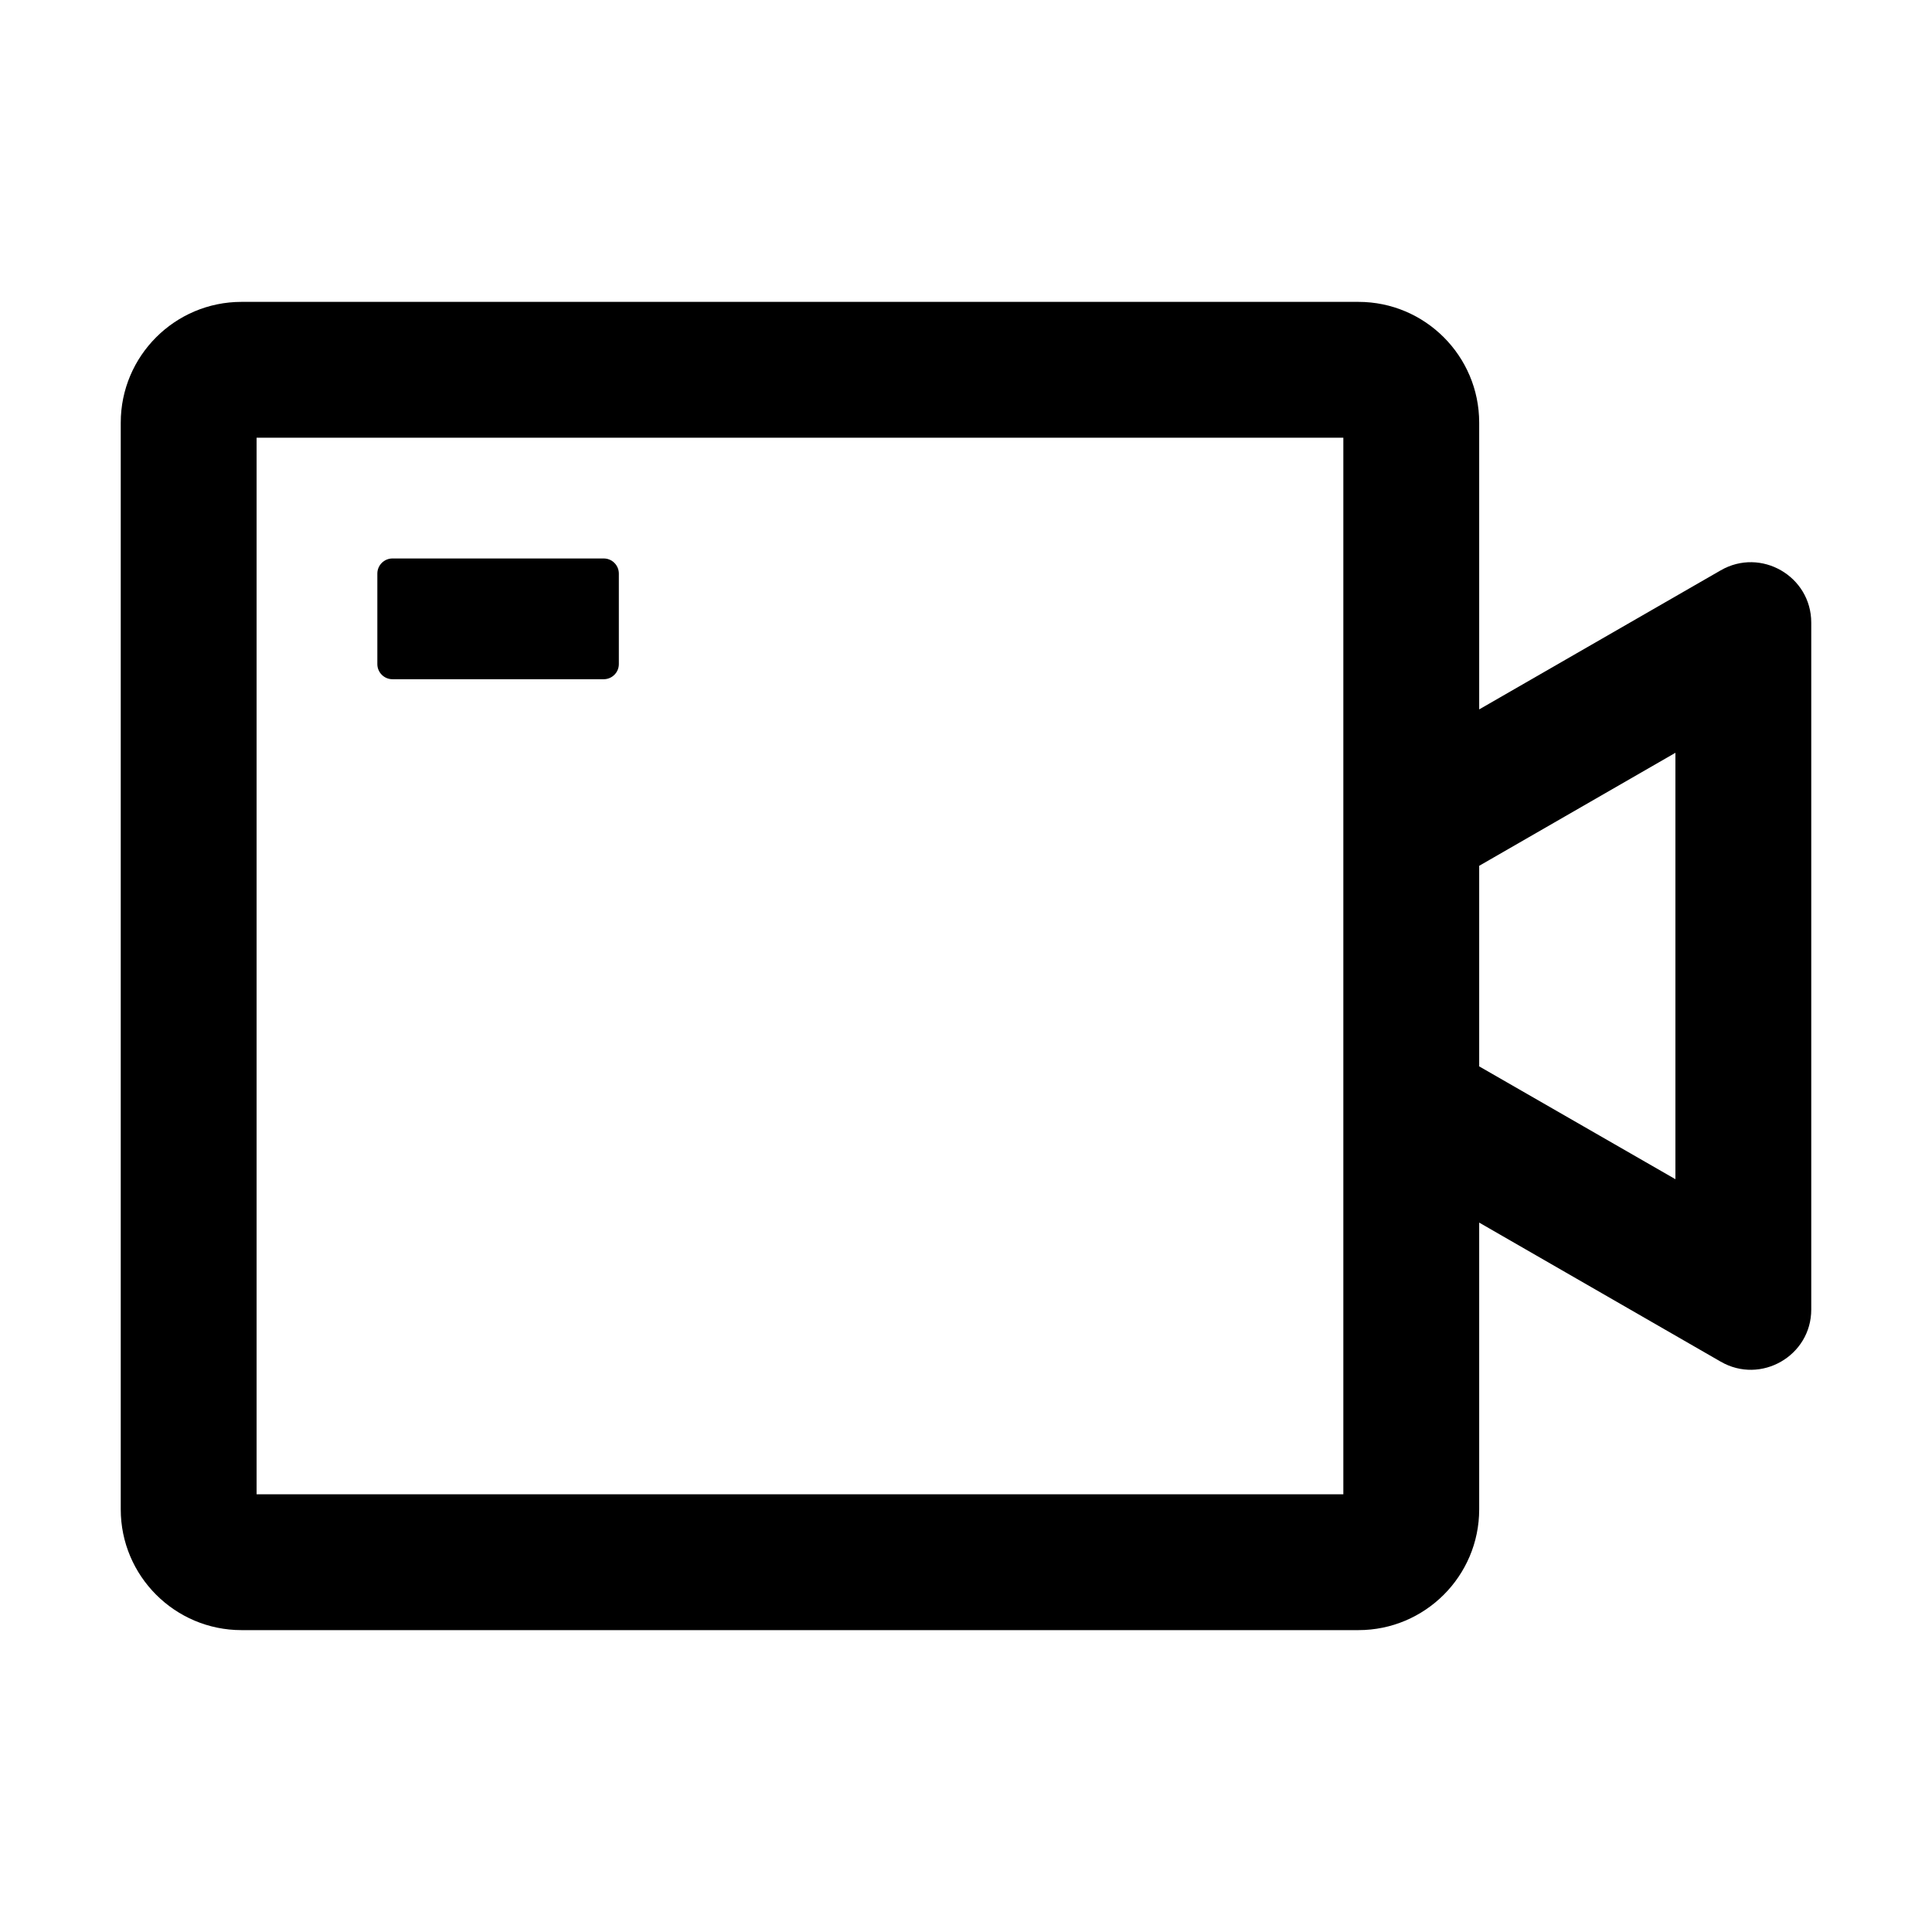
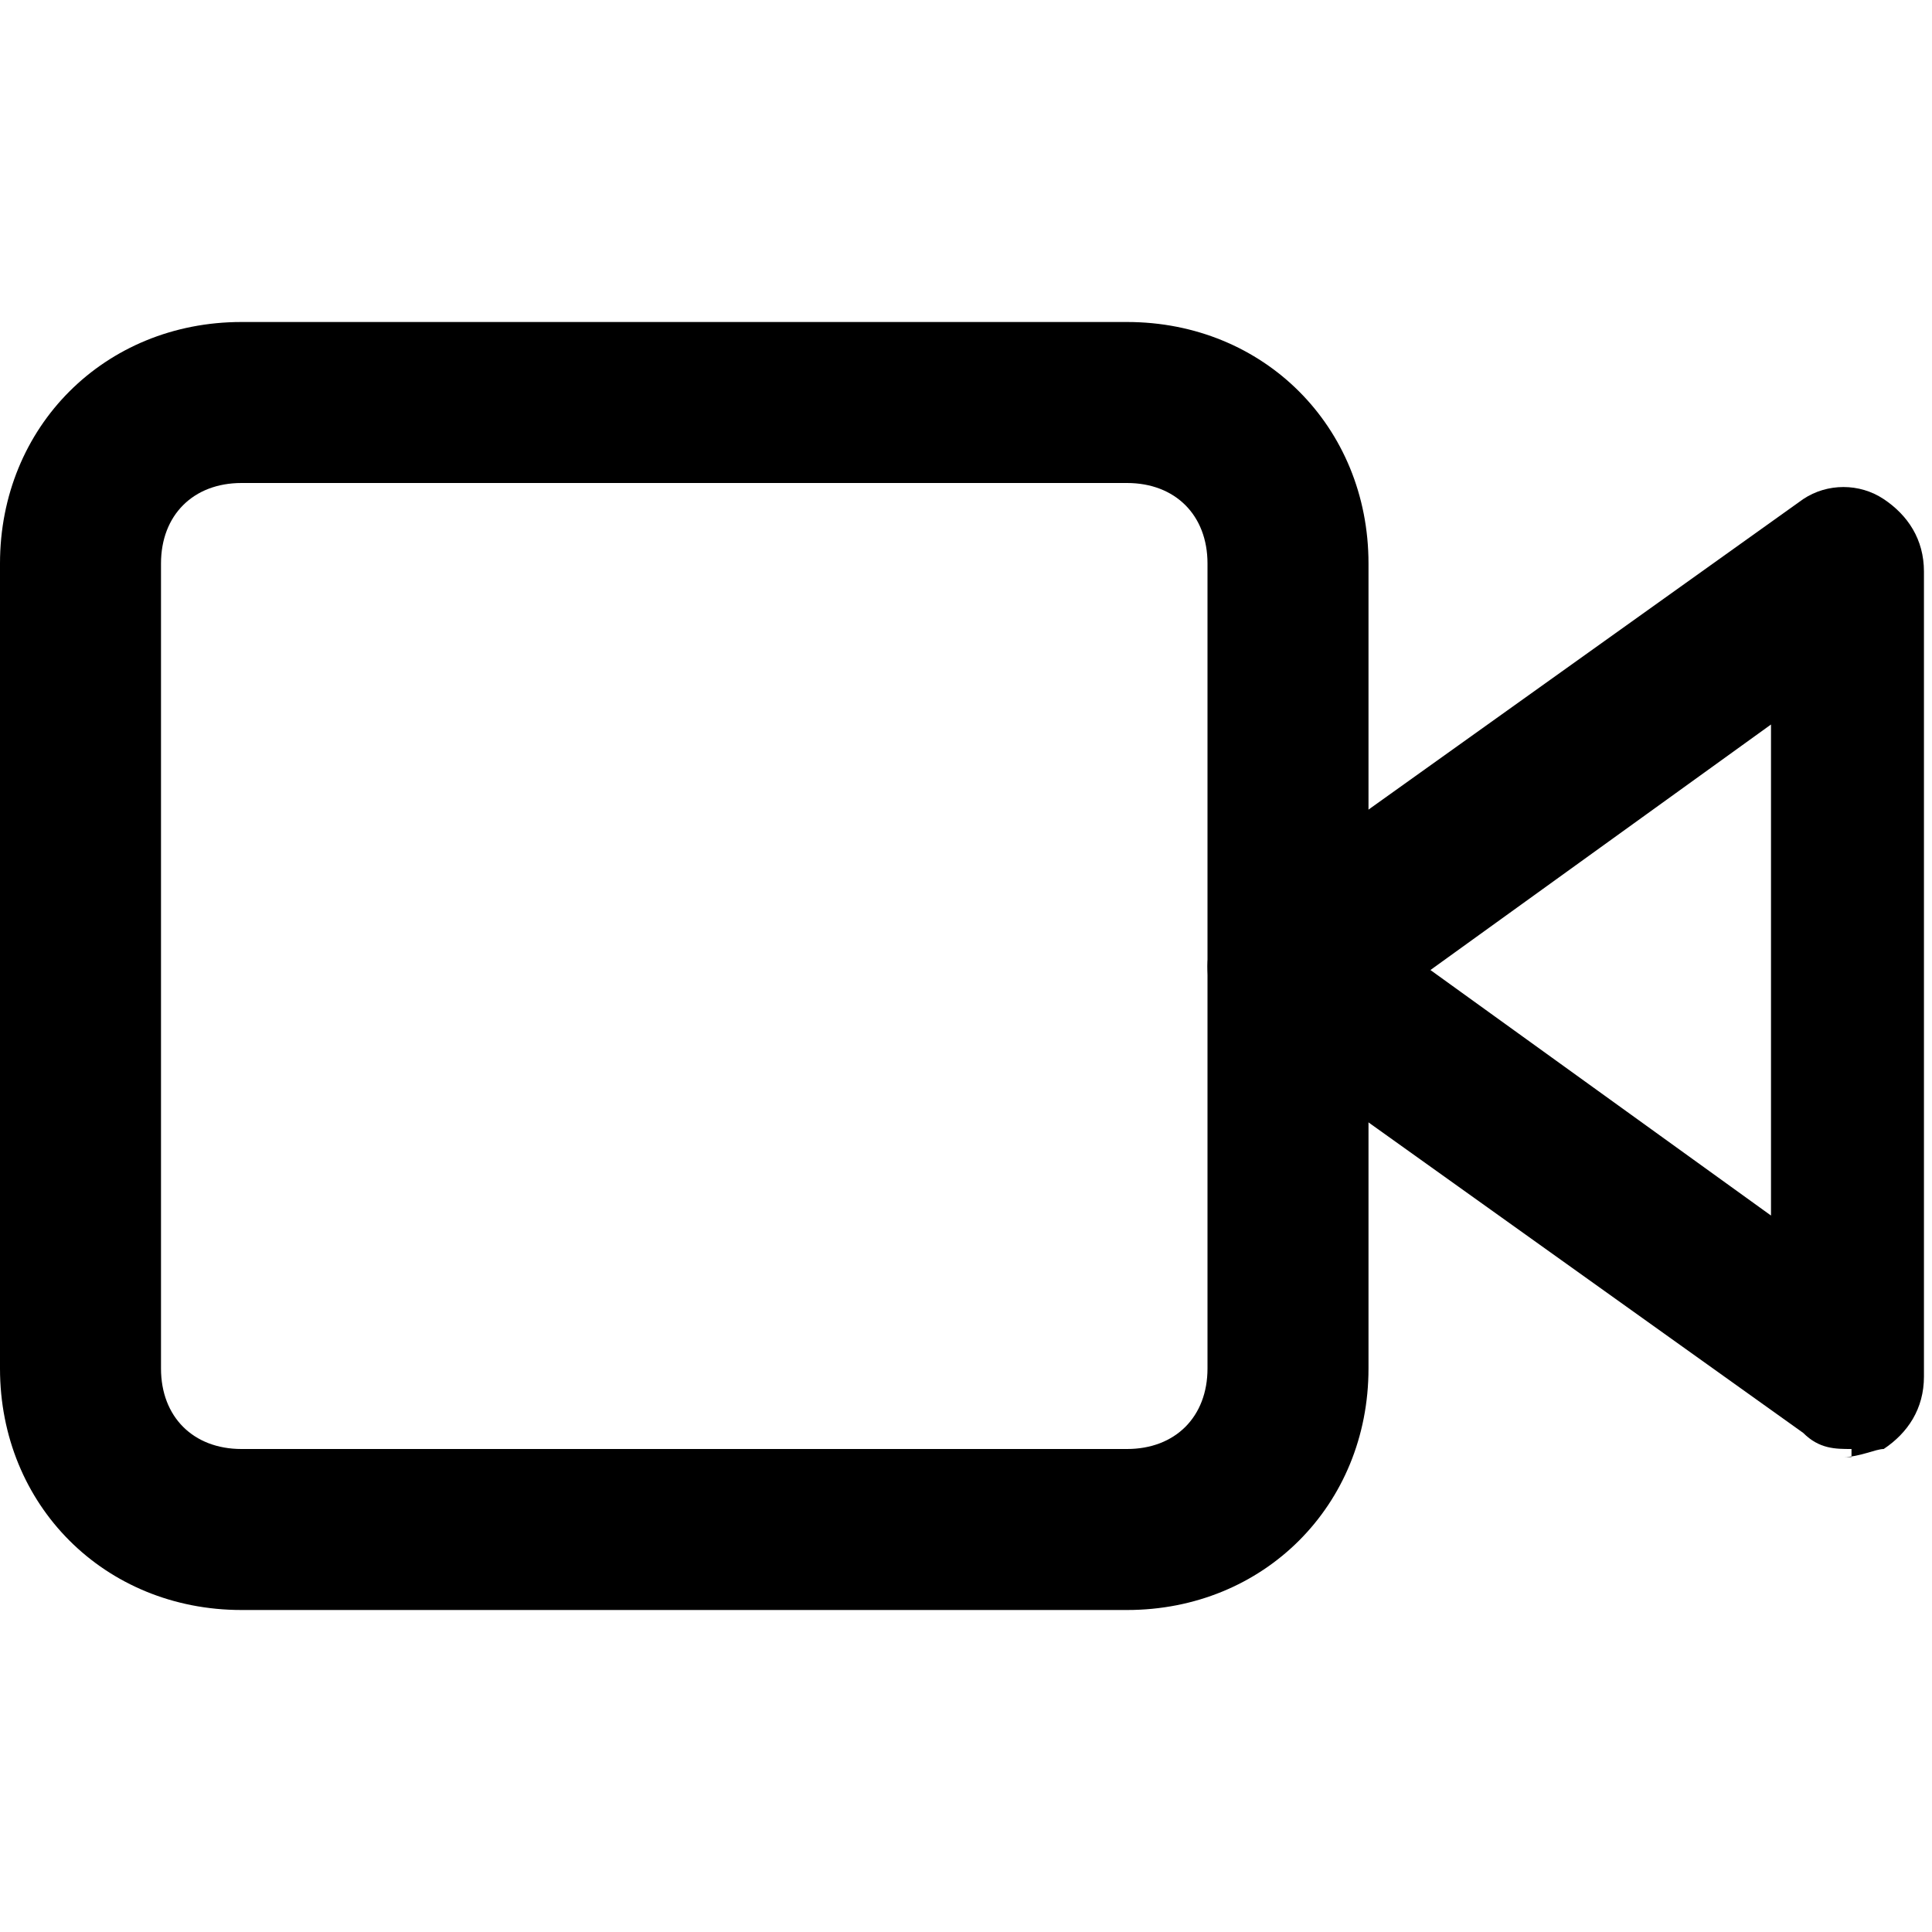
- <svg xmlns="http://www.w3.org/2000/svg" t="1741178947970" class="icon" viewBox="0 0 1024 1024" version="1.1" p-id="2316" width="200" height="200">
-   <path d="M912 302.3L784 376V224c0-35.3-28.7-64-64-64H128c-35.3 0-64 28.7-64 64v576c0 35.3 28.7 64 64 64h592c35.3 0 64-28.7 64-64V648l128 73.7c21.3 12.3 48-3.1 48-27.6V330c0-24.6-26.7-40-48-27.7zM712 792H136V232h576v560z m176-167l-104-59.8V458.9L888 399v226z" p-id="2317" />
-   <path d="M208 360h112c4.4 0 8-3.6 8-8v-48c0-4.4-3.6-8-8-8H208c-4.4 0-8 3.6-8 8v48c0 4.4 3.6 8 8 8z" p-id="2318" />
+ <svg xmlns="http://www.w3.org/2000/svg" t="1746533962753" class="icon" viewBox="0 0 1024 1024" version="1.1" p-id="2895" width="200" height="200">
+   <path d="M981.333 768c-8.533 0-17.067 0-25.6-8.533l-298.667-213.333c-12.8-8.533-17.067-21.333-17.067-34.133 0-12.8 8.533-25.6 17.067-34.133l298.667-213.333c12.8-8.533 29.867-8.533 42.667 0 12.8 8.533 21.333 21.333 21.333 38.4v426.667c0 17.067-8.533 29.867-21.333 38.4-4.267 0-12.8 4.267-21.333 4.267h4.267V768z m-226.133-256l183.467 132.267V384l-183.467 132.267V512z" fill="currentColor" p-id="2896" />
+   <path d="M597.333 853.333H128c-72.533 0-128-55.467-128-128V298.667c0-72.533 55.467-128 128-128h469.333c72.533 0 128 55.467 128 128v426.667c0 72.533-55.467 128-128 128zM128 256c-25.6 0-42.667 17.067-42.667 42.667v426.667c0 25.6 17.067 42.667 42.667 42.667h469.333c25.6 0 42.667-17.067 42.667-42.667V298.667c0-25.6-17.067-42.667-42.667-42.667H128z" fill="currentColor" p-id="2897" />
</svg>
